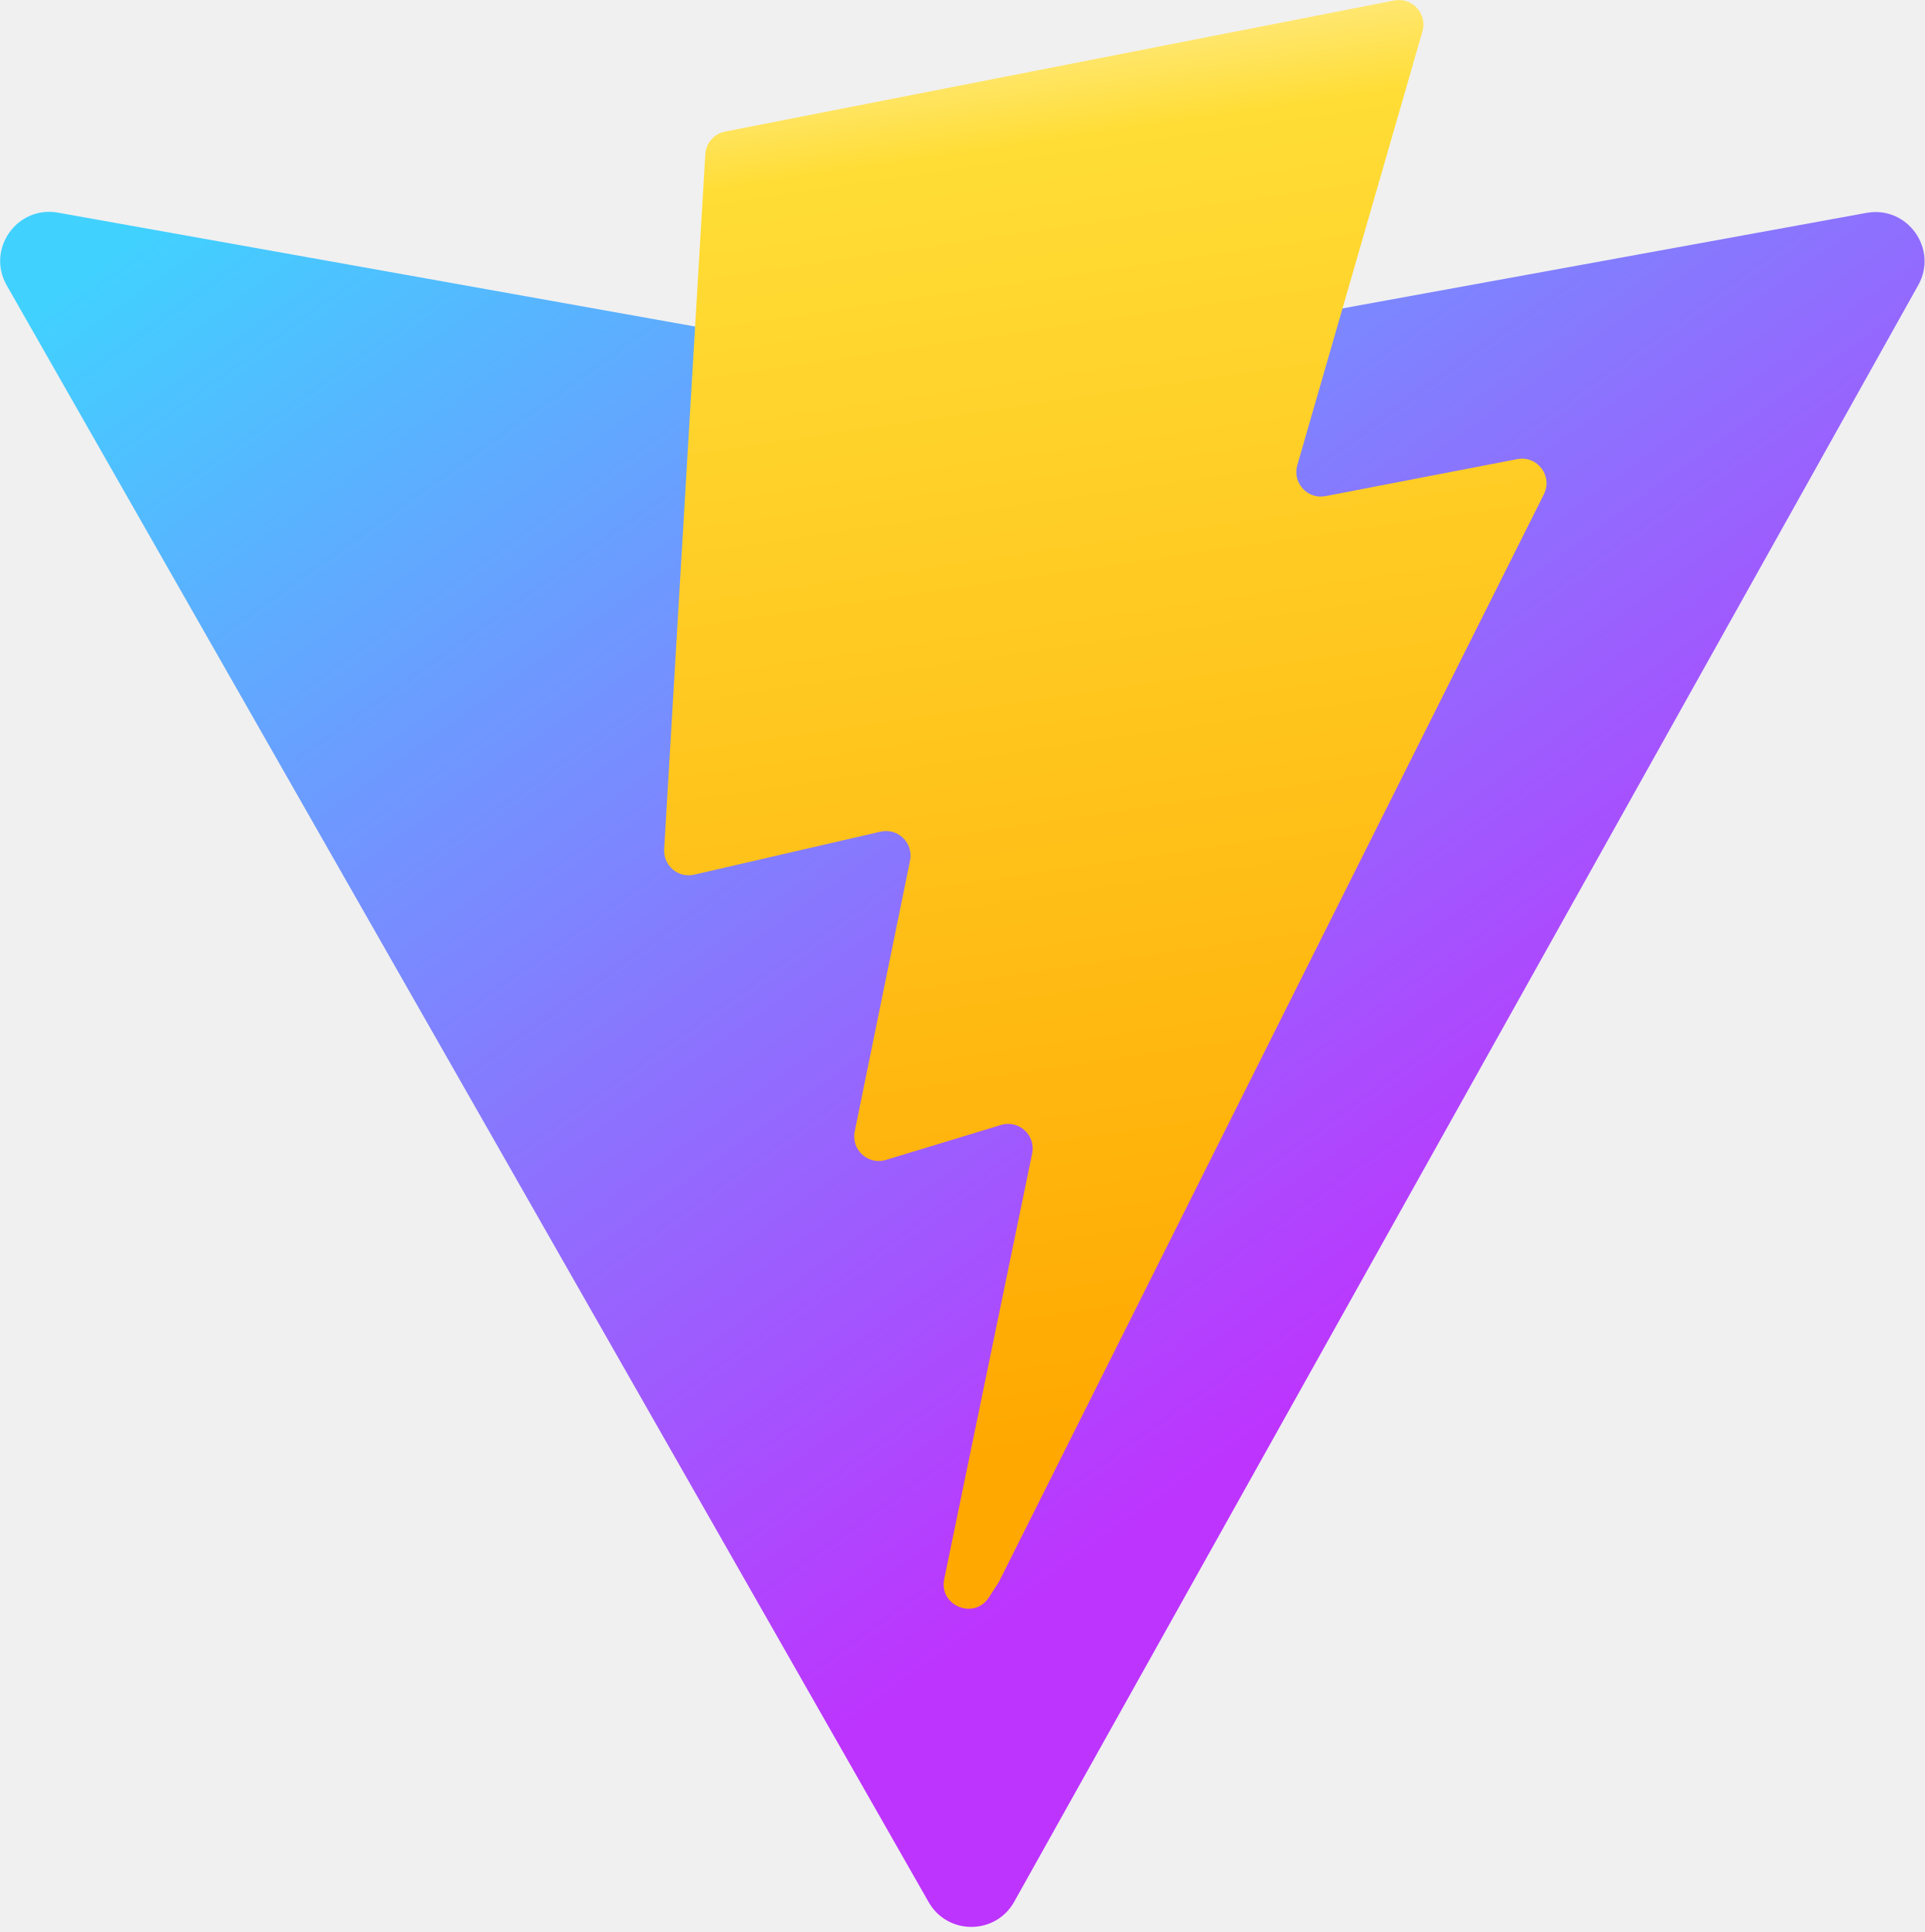
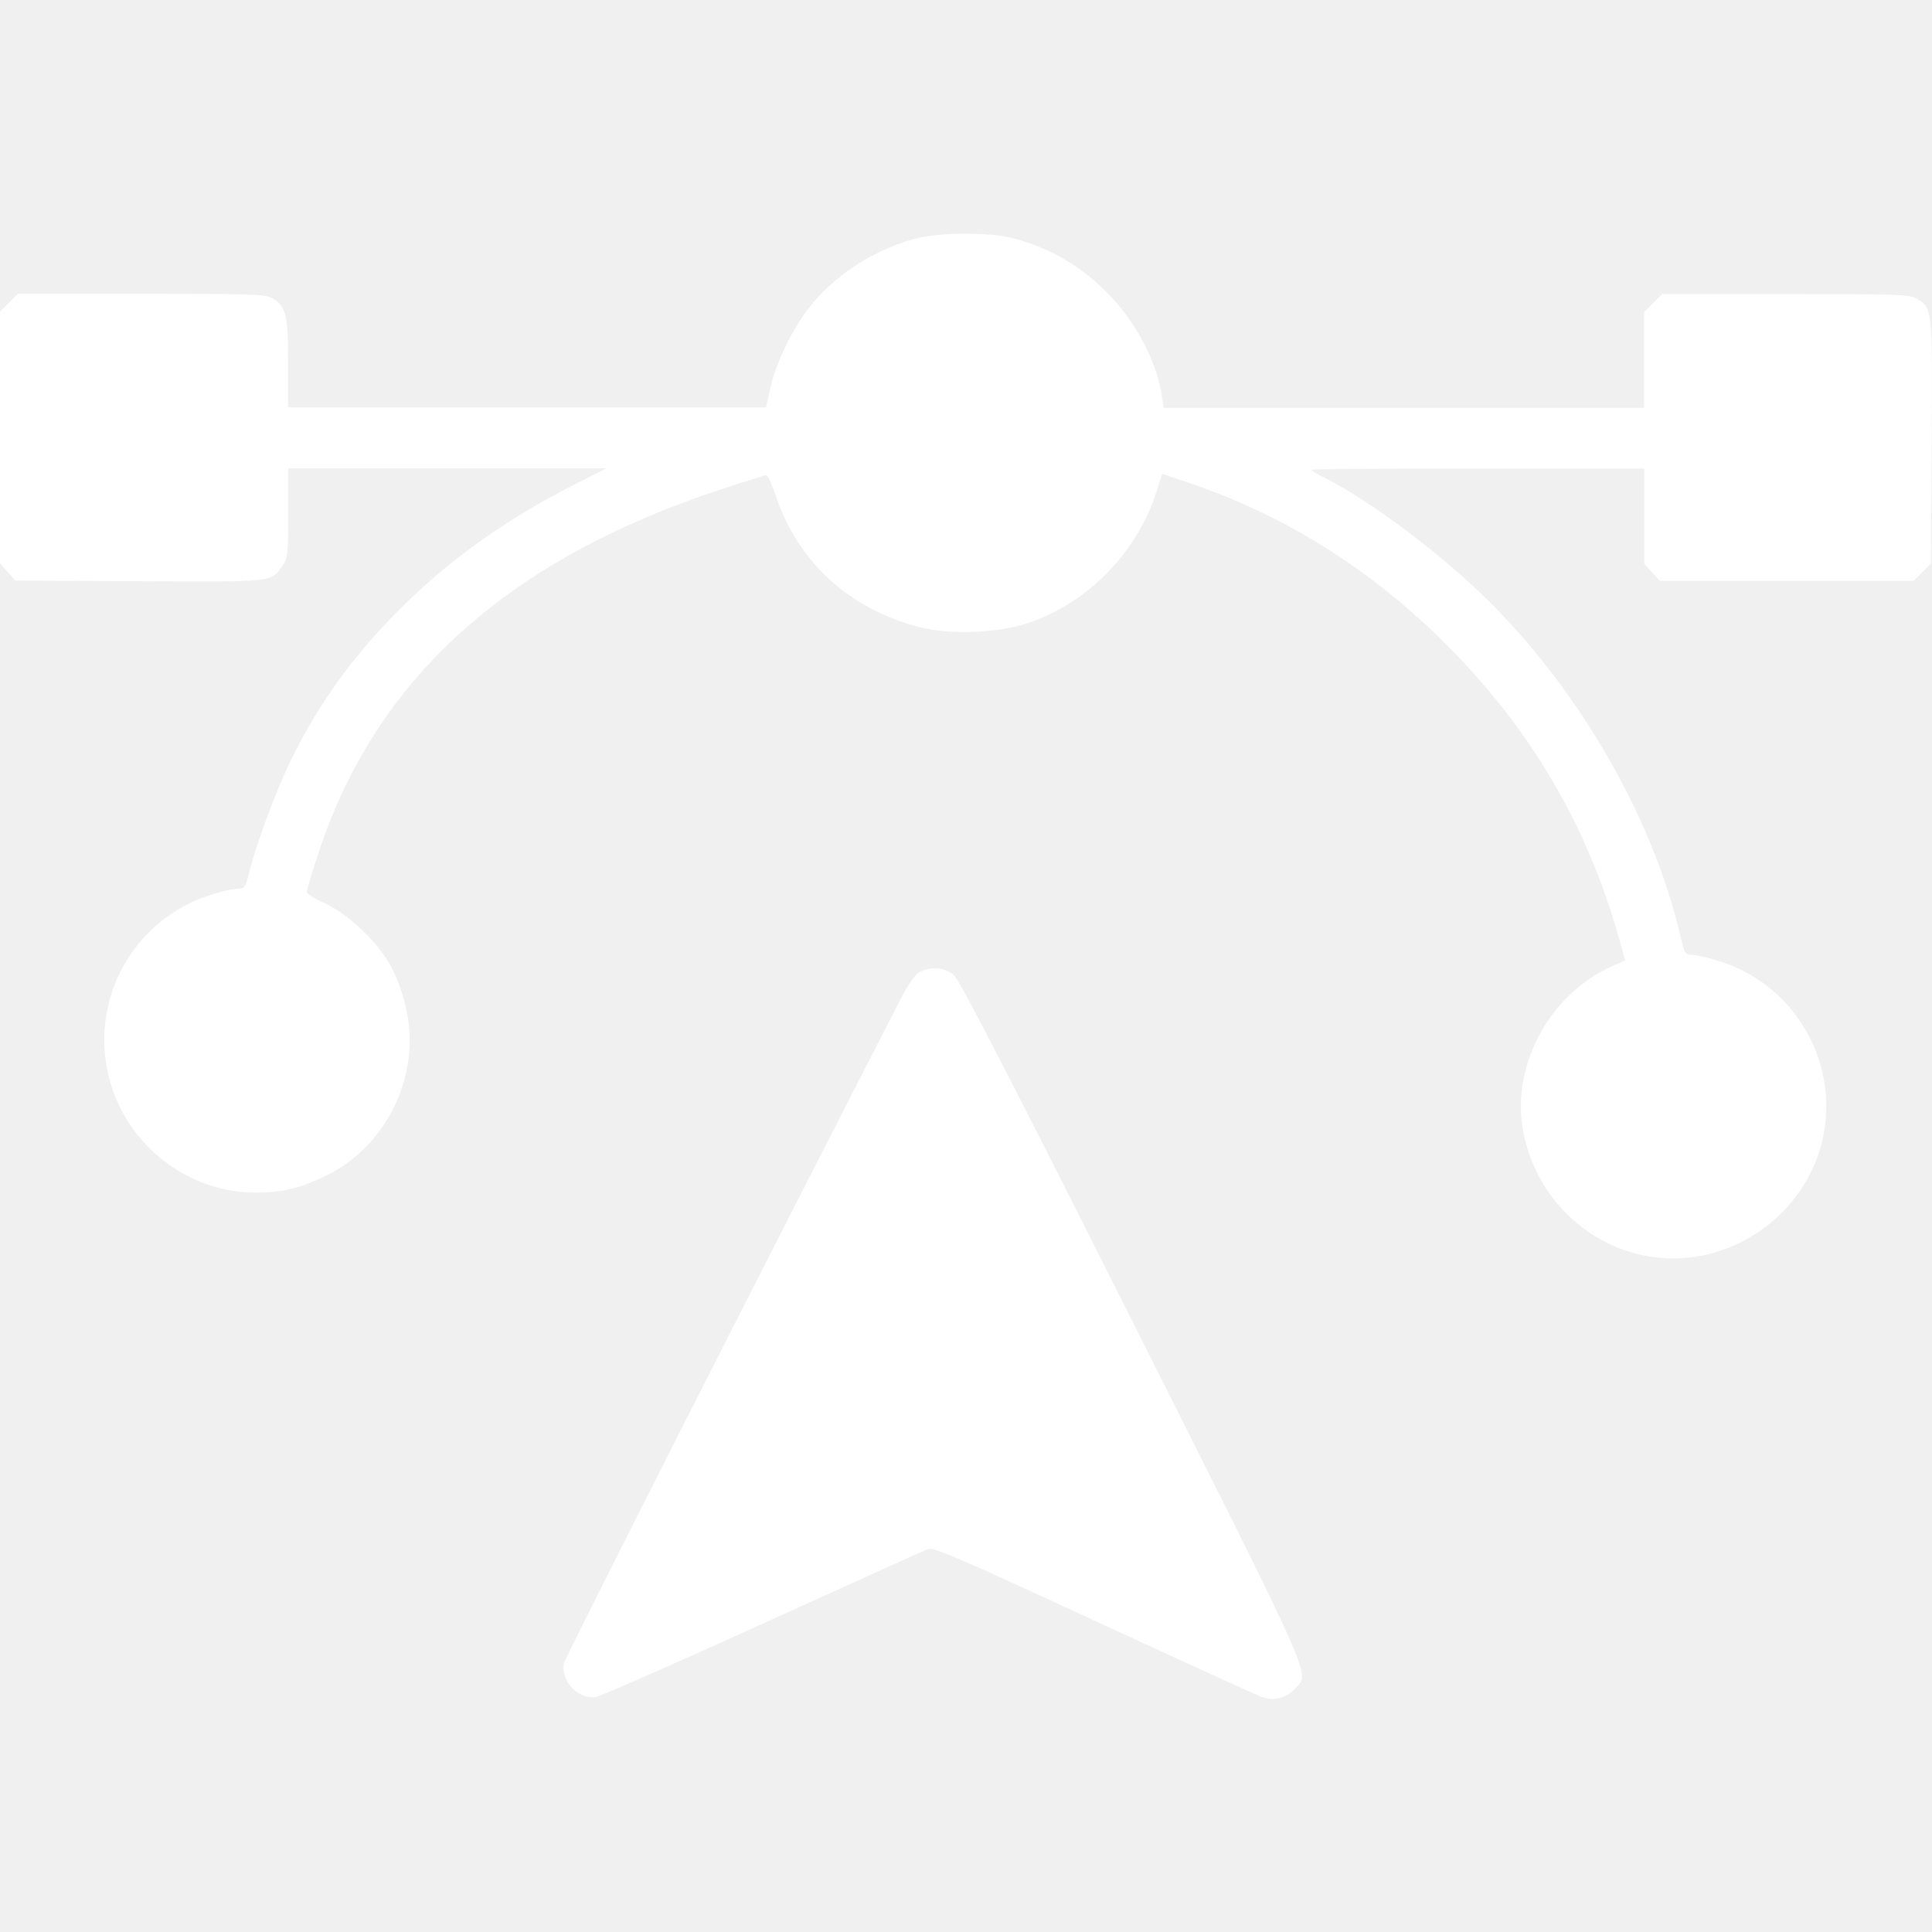
- <svg xmlns="http://www.w3.org/2000/svg" aria-hidden="true" role="img" class="iconify iconify--logos" width="31.88" height="32" preserveAspectRatio="xMidYMid meet" viewBox="0 0 256 257">
-   <defs>
-     <linearGradient id="IconifyId1813088fe1fbc01fb466" x1="-.828%" x2="57.636%" y1="7.652%" y2="78.411%">
-       <stop offset="0%" stop-color="#41D1FF" />
-       <stop offset="100%" stop-color="#BD34FE" />
-     </linearGradient>
-     <linearGradient id="IconifyId1813088fe1fbc01fb467" x1="43.376%" x2="50.316%" y1="2.242%" y2="89.03%">
-       <stop offset="0%" stop-color="#FFEA83" />
-       <stop offset="8.333%" stop-color="#FFDD35" />
-       <stop offset="100%" stop-color="#FFA800" />
-     </linearGradient>
-   </defs>
-   <path fill="url(#IconifyId1813088fe1fbc01fb466)" d="M255.153 37.938L134.897 252.976c-2.483 4.44-8.862 4.466-11.382.048L.875 37.958c-2.746-4.814 1.371-10.646 6.827-9.67l120.385 21.517a6.537 6.537 0 0 0 2.322-.004l117.867-21.483c5.438-.991 9.574 4.796 6.877 9.62Z" />
-   <path fill="url(#IconifyId1813088fe1fbc01fb467)" d="M185.432.063L96.44 17.501a3.268 3.268 0 0 0-2.634 3.014l-5.474 92.456a3.268 3.268 0 0 0 3.997 3.378l24.777-5.718c2.318-.535 4.413 1.507 3.936 3.838l-7.361 36.047c-.495 2.426 1.782 4.5 4.151 3.78l15.304-4.649c2.372-.72 4.652 1.36 4.15 3.788l-11.698 56.621c-.732 3.542 3.979 5.473 5.943 2.437l1.313-2.028l72.516-144.72c1.215-2.423-.88-5.186-3.54-4.672l-25.505 4.922c-2.396.462-4.435-1.77-3.759-4.114l16.646-57.705c.677-2.35-1.37-4.583-3.769-4.113Z" />
+ <svg xmlns="http://www.w3.org/2000/svg" stroke="white" fill="white" stroke-width="0" role="img" viewBox="0 0 24 24" height="200px" width="200px" class="copy-svg-injected">
+   <path d="M11.46 2.942c-.563.129-1.087.461-1.427.902-.198.258-.397.675-.463.974l-.054.243H3.579v-.545c0-.604-.026-.711-.194-.811-.086-.051-.242-.056-1.628-.056H.223l-.112.112L0 3.873v3.125l.096.107.096.107 1.538.008c1.682.009 1.641.013 1.775-.186.071-.105.075-.143.075-.664v-.553h3.955l-.377.191c-.833.423-1.497.887-2.097 1.467-.628.607-1.088 1.232-1.446 1.966-.19.388-.444 1.077-.527 1.425-.034.143-.053.172-.113.172-.122 0-.45.096-.625.184-.822.412-1.23 1.331-.983 2.212.227.807.977 1.381 1.807 1.381.329 0 .54-.05.862-.203.638-.305 1.054-.974 1.054-1.698 0-.307-.106-.697-.262-.959-.172-.29-.524-.614-.802-.738-.118-.053-.215-.114-.215-.137s.065-.241.146-.487c.725-2.202 2.401-3.689 5.14-4.56.208-.066.394-.126.414-.132.021-.007.074.1.123.25.273.828.919 1.419 1.794 1.64.381.096.945.076 1.33-.048.742-.239 1.368-.877 1.609-1.637l.07-.22.326.11c1.161.39 2.213 1.041 3.129 1.937 1.085 1.061 1.814 2.283 2.218 3.716l.079.281-.169.076c-.789.353-1.265 1.264-1.091 2.087.167.792.795 1.396 1.576 1.518.888.138 1.779-.401 2.078-1.258.347-.994-.205-2.09-1.215-2.41-.141-.045-.297-.081-.347-.081-.086 0-.094-.013-.151-.255-.339-1.44-1.233-3.001-2.365-4.129-.579-.577-1.468-1.248-2.029-1.531-.104-.052-.189-.103-.189-.111 0-.009.931-.016 2.069-.016h2.069v1.181l.096.107.096.107h3.156l.107-.107.107-.107.009-1.511c.01-1.661.01-1.665-.187-1.781-.086-.051-.242-.056-1.628-.056h-1.533l-.112.112-.112.112v1.189h-5.969l-.022-.149c-.061-.41-.304-.882-.633-1.232-.353-.376-.775-.622-1.265-.737-.248-.059-.823-.059-1.076-.001m-.037 9.13c-.055.03-.14.151-.235.335-1.723 3.355-4.168 8.178-4.182 8.249-.044.218.18.455.397.42.057-.009.989-.419 2.072-.911s2.006-.909 2.051-.926c.071-.028.341.088 2.052.879 1.084.501 2.027.932 2.097.957.154.055.3.018.418-.108.181-.193.265-.003-2.034-4.577-1.497-2.978-2.134-4.213-2.205-4.277-.114-.103-.287-.119-.432-.041" />
</svg>
